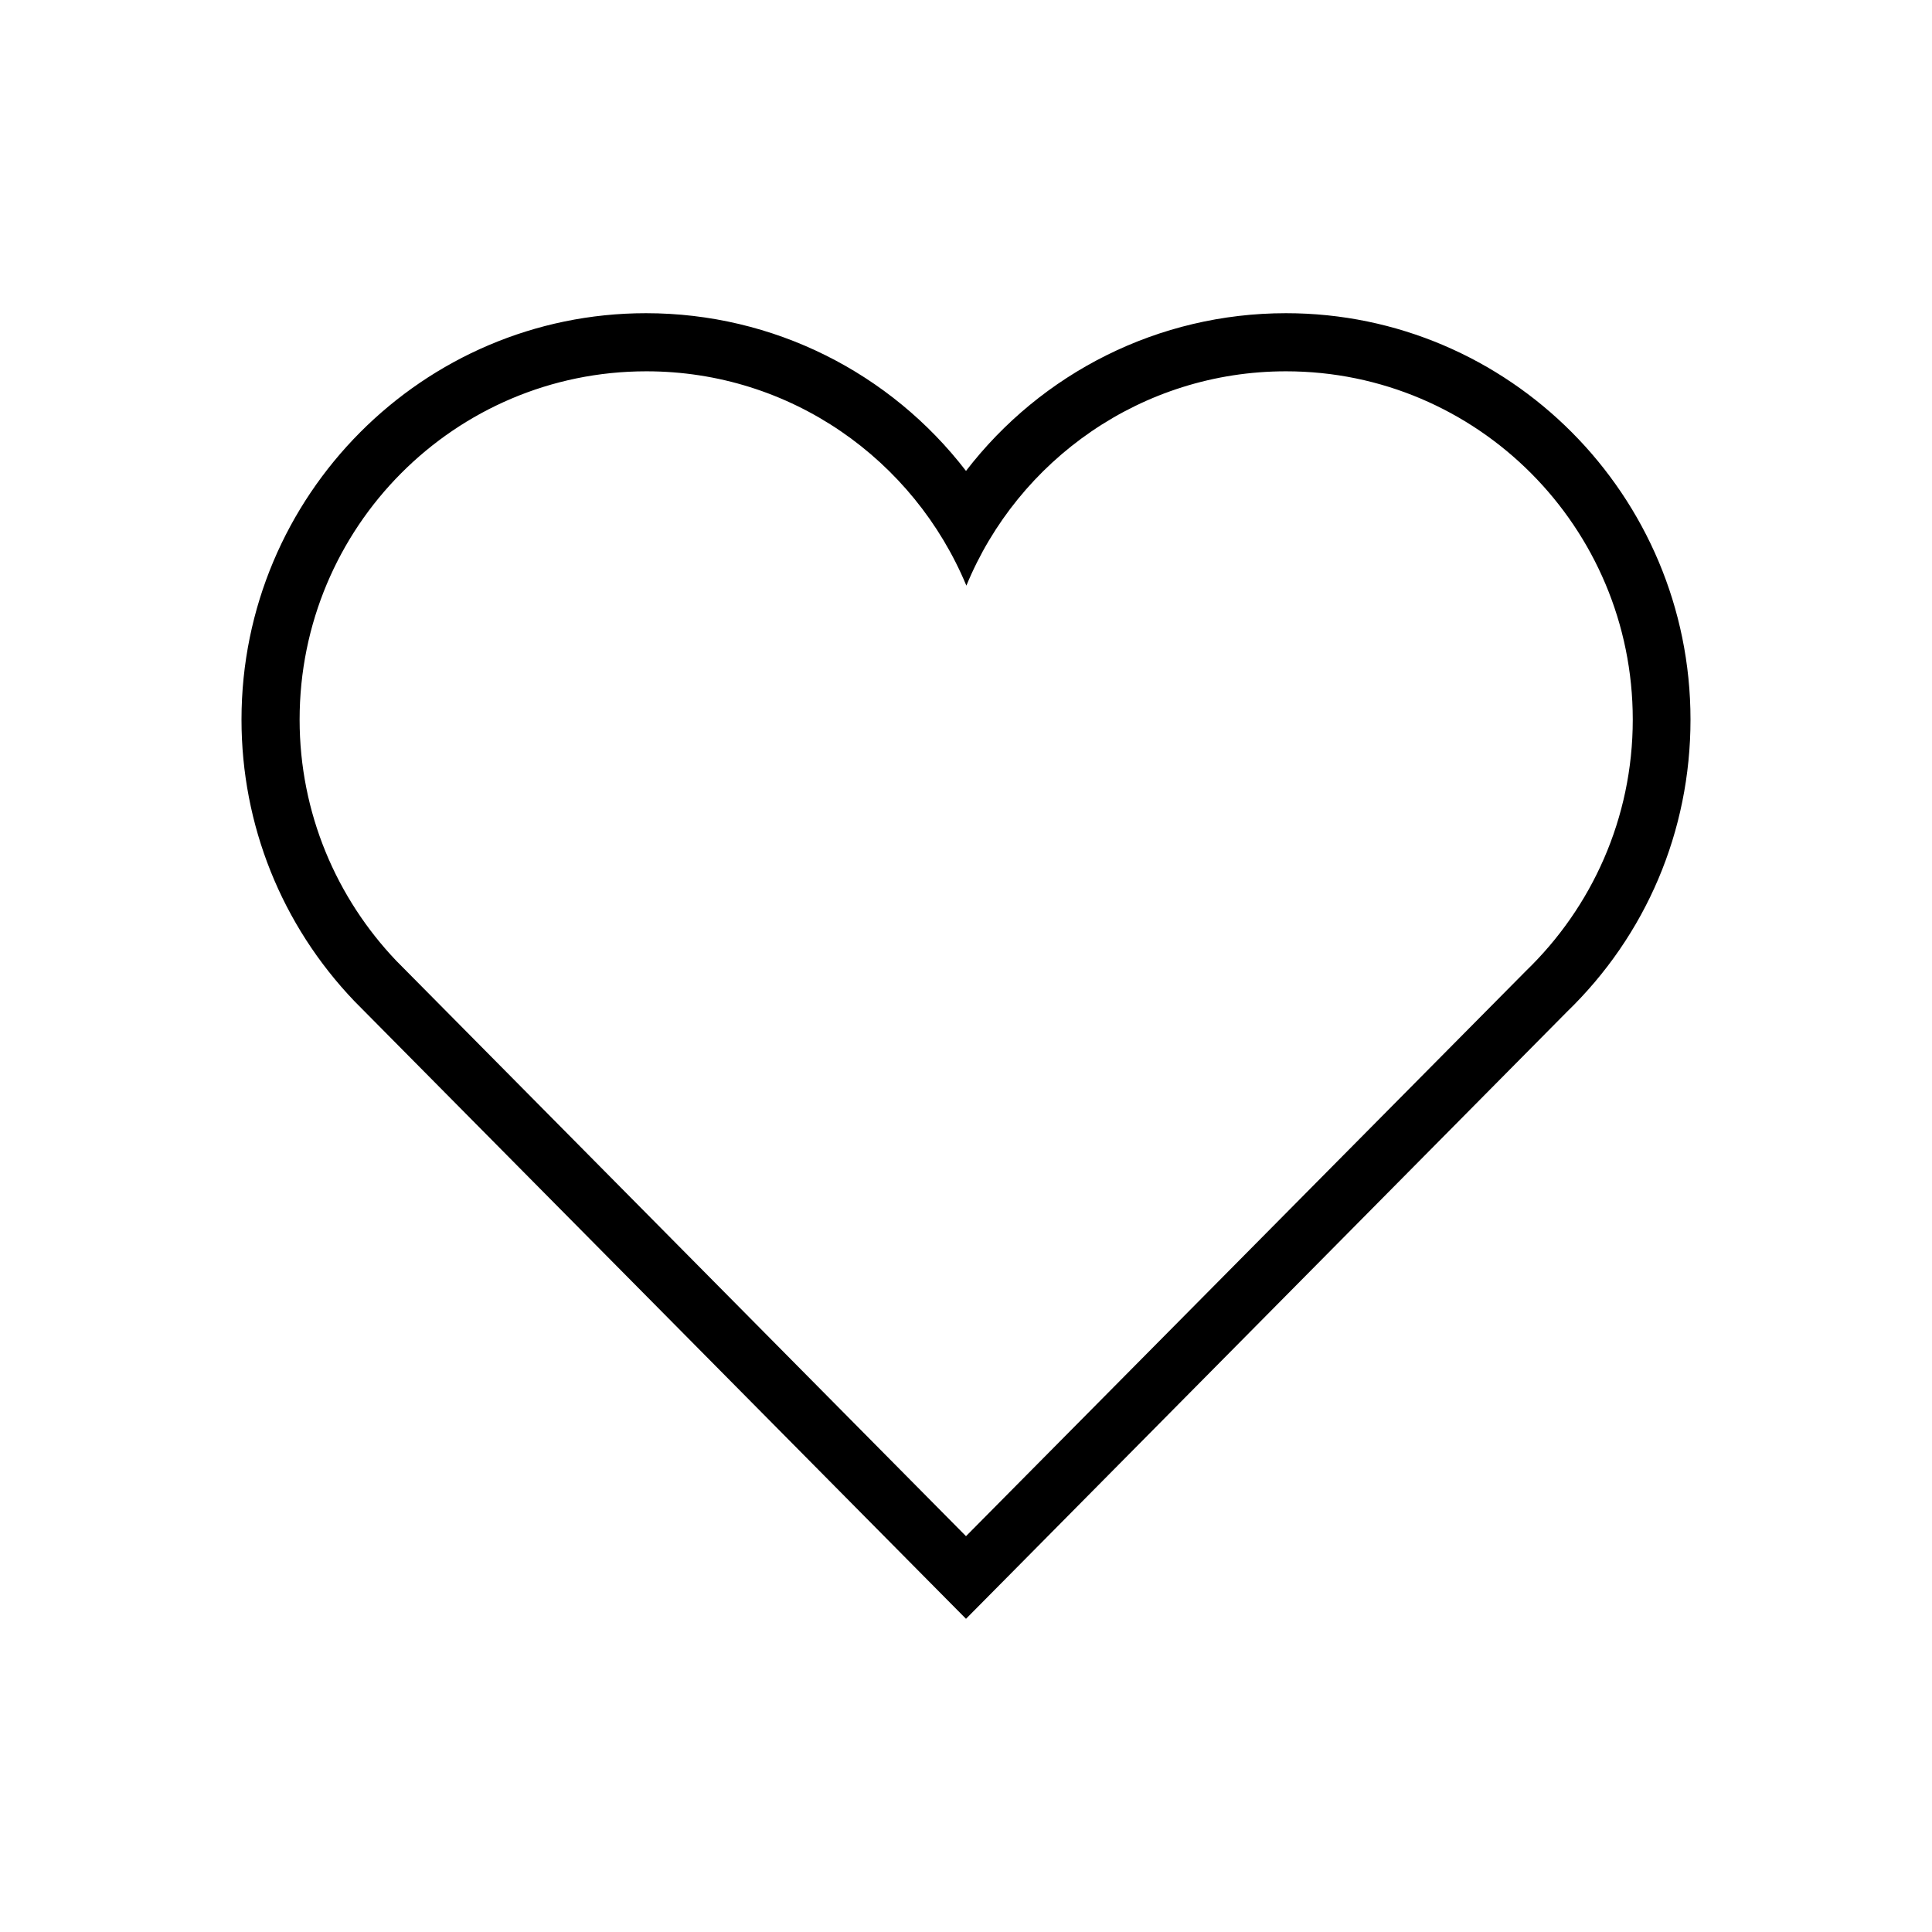
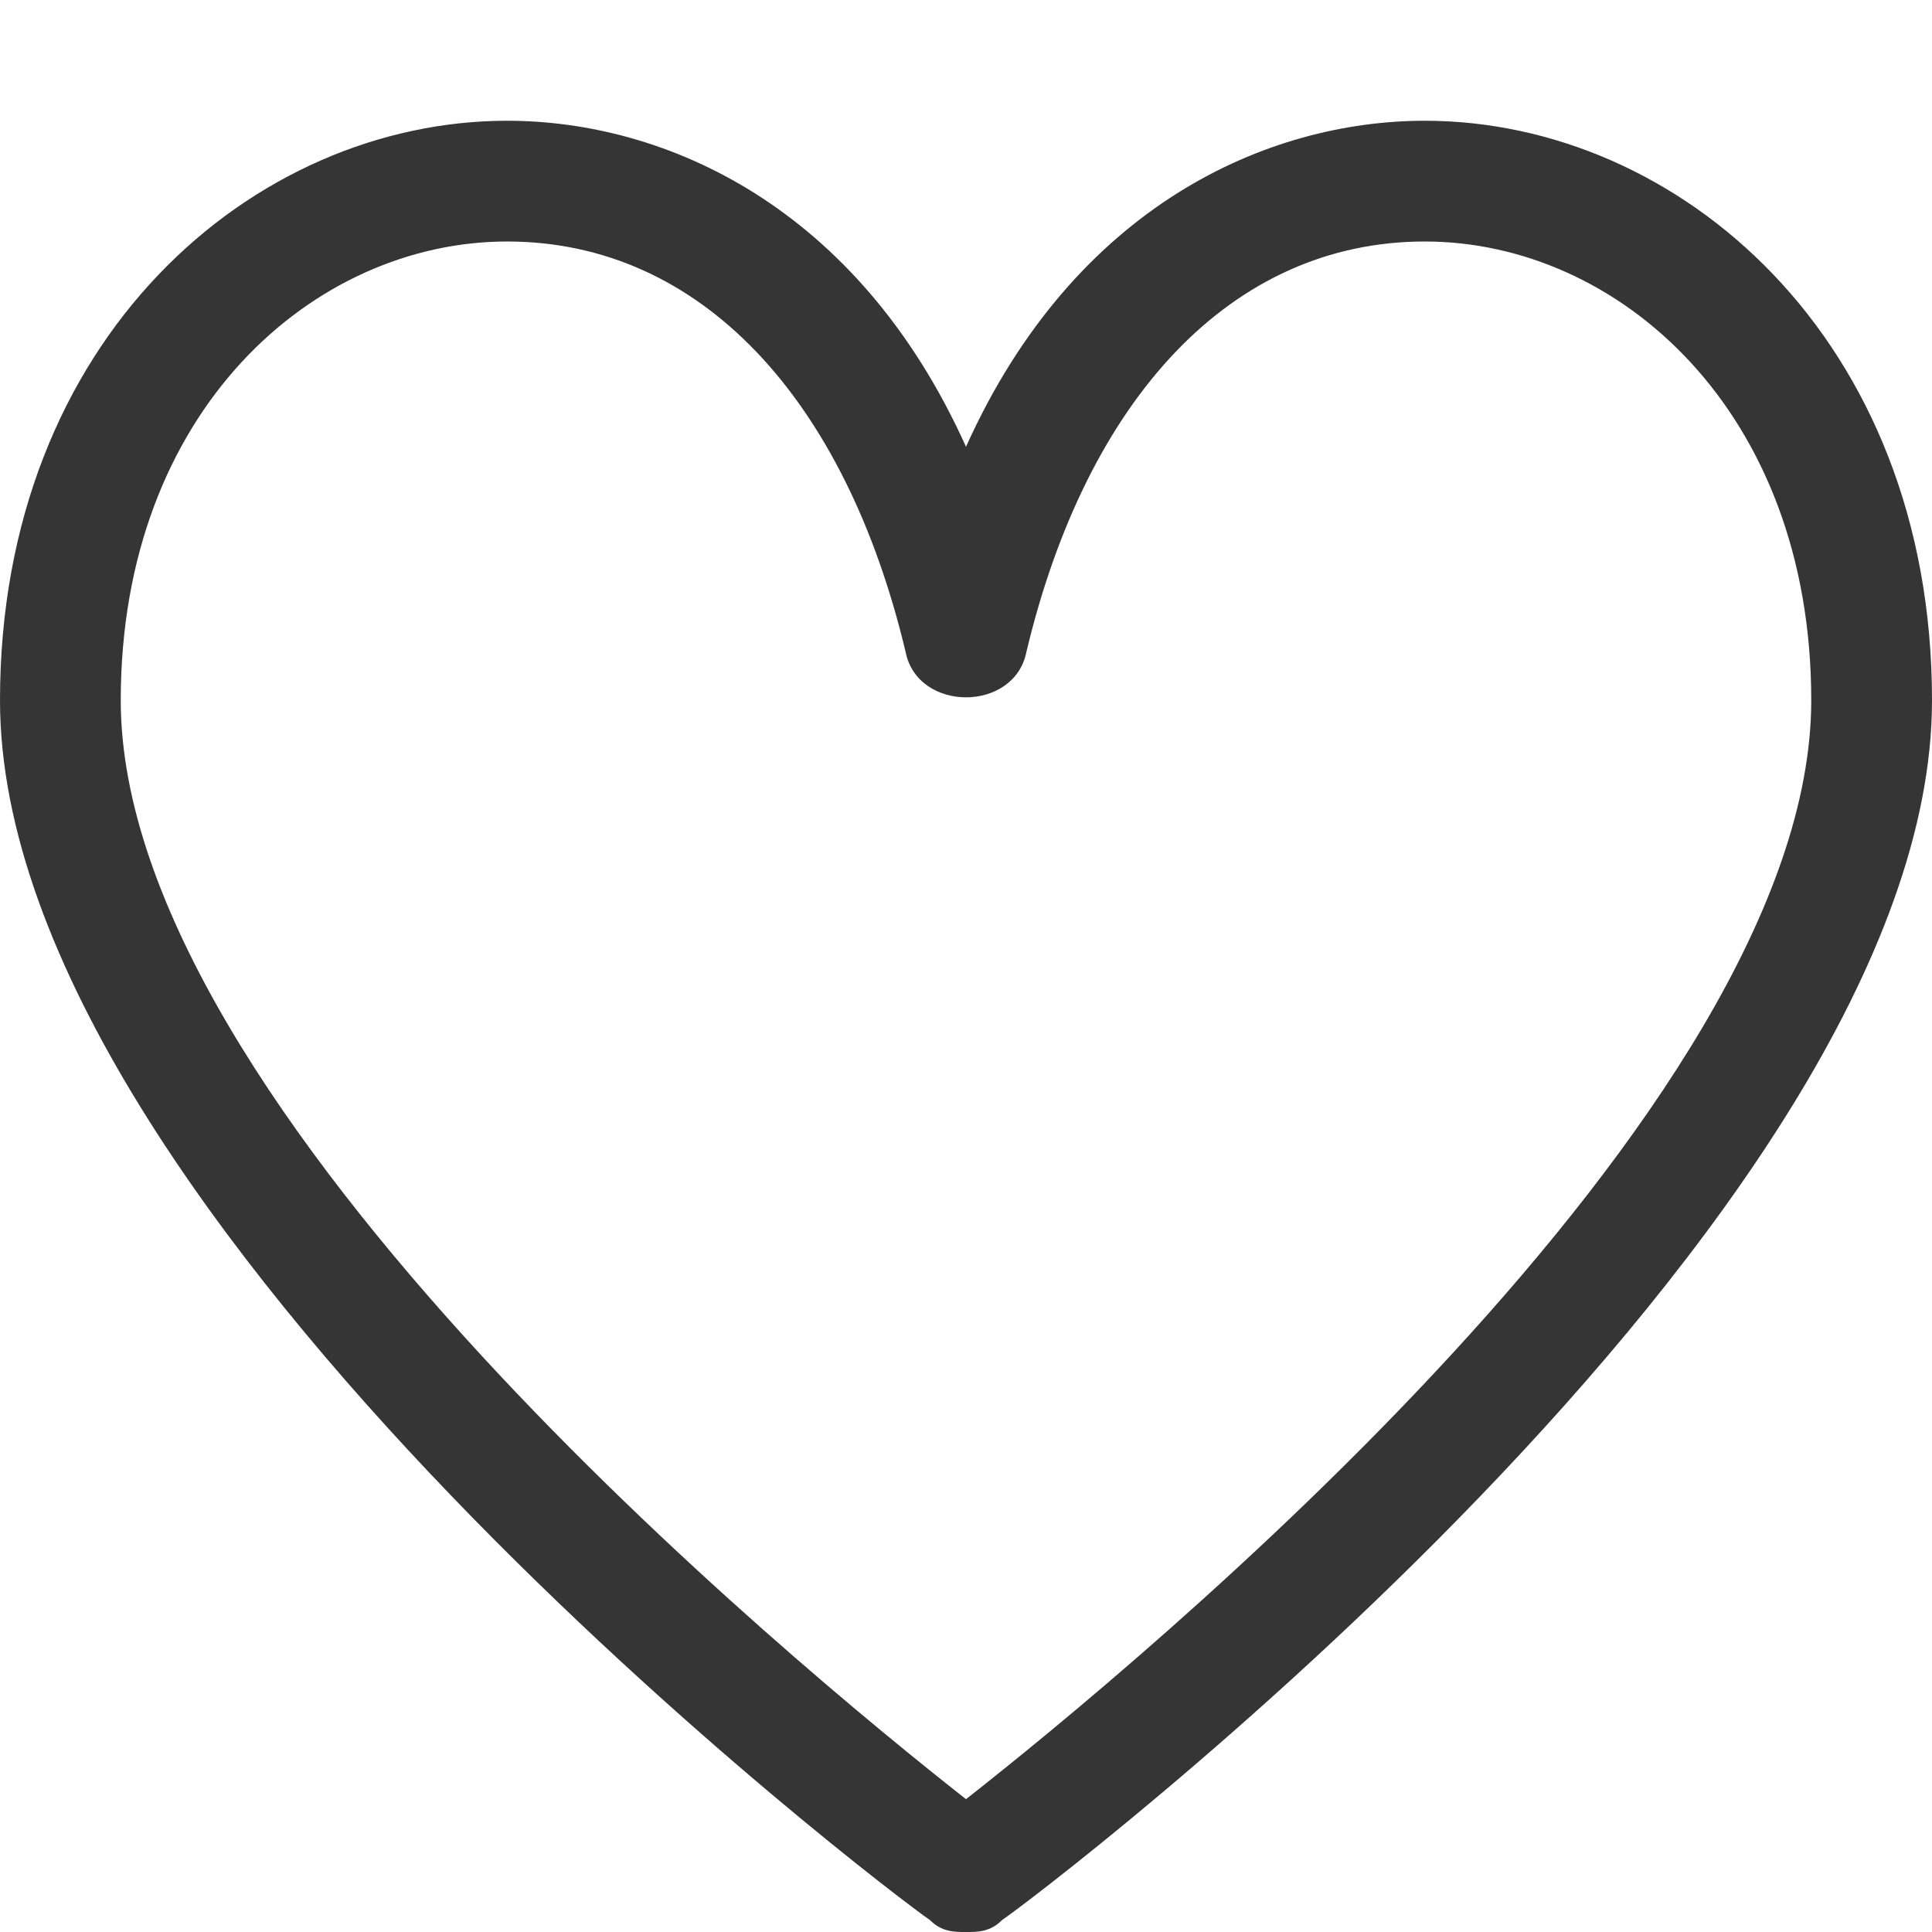
- <svg xmlns="http://www.w3.org/2000/svg" height="512px" id="Layer_1" style="enable-background:new 0 0 512 512;" version="1.1" viewBox="0 0 512 512" width="512px" xml:space="preserve">
-   <path d="M340.8,98.4c50.7,0,91.9,41.3,91.9,92.3c0,26.2-10.9,49.8-28.3,66.6L256,407.1L105,254.6c-15.8-16.6-25.6-39.1-25.6-63.9  c0-51,41.1-92.3,91.9-92.3c38.2,0,70.9,23.4,84.8,56.8C269.8,121.9,302.6,98.4,340.8,98.4 M340.8,83C307,83,276,98.8,256,124.8  c-20-26-51-41.8-84.8-41.8C112.1,83,64,131.3,64,190.7c0,27.9,10.6,54.4,29.9,74.6L245.1,418l10.9,11l10.9-11l148.3-149.8  c21-20.3,32.8-47.9,32.8-77.5C448,131.3,399.9,83,340.8,83L340.8,83z" />
+ <svg xmlns="http://www.w3.org/2000/svg" version="1.1" x="0px" y="0px" viewBox="0 0 16 16" enable-background="new 0 0 16 16" xml:space="preserve">
+   <g id="Circle_Center" display="none">
+     <rect x="0" display="inline" fill="none" stroke="#E30613" stroke-width="6.250000e-02" stroke-miterlimit="10" width="16" height="16" />
+     <line display="inline" fill="none" stroke="#E30613" stroke-width="6.250000e-02" stroke-miterlimit="10" x1="0" y1="8" x2="16" y2="8" />
+     <line display="inline" fill="none" stroke="#E30613" stroke-width="6.250000e-02" stroke-miterlimit="10" x1="8" y1="0" x2="8" y2="16" />
+     <circle display="inline" fill="none" stroke="#E30613" stroke-width="6.666666e-02" stroke-miterlimit="10" cx="8" cy="8" r="8" />
+   </g>
+   <g id="Layer_3" display="none">
+ </g>
+   <g id="Layer_4" display="none">
+     <rect x="0" y="0" display="inline" fill="none" stroke="#FFED00" stroke-width="0.1" stroke-miterlimit="10" width="16" height="16" />
+   </g>
+   <g id="Layer_1">
+     <g>
+       <path fill="#353535" d="M8,16c-0.1,0-0.2,0-0.3-0.1C7.4,15.7,0,10.1,0,5.8C0,2.8,2.1,1,4.2,1C5.5,1,7.1,1.7,8,3.7    c0.9-2,2.5-2.7,3.8-2.7C13.9,1,16,2.8,16,5.8c0,4.3-7.4,9.9-7.7,10.1C8.2,16,8.1,16,8,16z M4.2,2C2.6,2,1,3.4,1,5.8    c0,3.4,5.6,8,7,9.1c1.4-1.1,7-5.7,7-9.1C15,3.4,13.4,2,11.8,2C10.2,2,9,3.3,8.5,5.4c-0.1,0.5-0.9,0.5-1,0C7,3.3,5.8,2,4.2,2z" />
+     </g>
+   </g>
+   <g id="Text" display="none">
+ </g>
+   <g id="Pixel_grid" display="none">
+     <g display="inline">
+       <rect x="0" y="0" fill="none" stroke="#3EC11F" stroke-width="0.1" stroke-linecap="round" stroke-linejoin="round" stroke-miterlimit="10" width="16" height="16" />
+       <line fill="none" stroke="#3EC11F" stroke-width="0.1" stroke-linecap="round" stroke-linejoin="round" stroke-miterlimit="10" x1="0" y1="1" x2="16" y2="1" />
+       <line fill="none" stroke="#3EC11F" stroke-width="0.1" stroke-linecap="round" stroke-linejoin="round" stroke-miterlimit="10" x1="0" y1="2" x2="16" y2="2" />
+       <line fill="none" stroke="#3EC11F" stroke-width="0.1" stroke-linecap="round" stroke-linejoin="round" stroke-miterlimit="10" x1="0" y1="3" x2="16" y2="3" />
+       <line fill="none" stroke="#3EC11F" stroke-width="0.1" stroke-linecap="round" stroke-linejoin="round" stroke-miterlimit="10" x1="0" y1="4" x2="16" y2="4" />
+       <line fill="none" stroke="#3EC11F" stroke-width="0.1" stroke-linecap="round" stroke-linejoin="round" stroke-miterlimit="10" x1="0" y1="5" x2="16" y2="5" />
+       <line fill="none" stroke="#3EC11F" stroke-width="0.1" stroke-linecap="round" stroke-linejoin="round" stroke-miterlimit="10" x1="0" y1="6" x2="16" y2="6" />
+       <line fill="none" stroke="#3EC11F" stroke-width="0.1" stroke-linecap="round" stroke-linejoin="round" stroke-miterlimit="10" x1="0" y1="7" x2="16" y2="7" />
+       <line fill="none" stroke="#3EC11F" stroke-width="0.1" stroke-linecap="round" stroke-linejoin="round" stroke-miterlimit="10" x1="0" y1="8" x2="16" y2="8" />
+       <line fill="none" stroke="#3EC11F" stroke-width="0.1" stroke-linecap="round" stroke-linejoin="round" stroke-miterlimit="10" x1="0" y1="9" x2="16" y2="9" />
+       <line fill="none" stroke="#3EC11F" stroke-width="0.1" stroke-linecap="round" stroke-linejoin="round" stroke-miterlimit="10" x1="0" y1="10" x2="16" y2="10" />
+       <line fill="none" stroke="#3EC11F" stroke-width="0.1" stroke-linecap="round" stroke-linejoin="round" stroke-miterlimit="10" x1="0" y1="11" x2="16" y2="11" />
+       <line fill="none" stroke="#3EC11F" stroke-width="0.1" stroke-linecap="round" stroke-linejoin="round" stroke-miterlimit="10" x1="0" y1="12" x2="16" y2="12" />
+       <line fill="none" stroke="#3EC11F" stroke-width="0.1" stroke-linecap="round" stroke-linejoin="round" stroke-miterlimit="10" x1="0" y1="13" x2="16" y2="13" />
+       <line fill="none" stroke="#3EC11F" stroke-width="0.1" stroke-linecap="round" stroke-linejoin="round" stroke-miterlimit="10" x1="0" y1="14" x2="16" y2="14" />
+       <line fill="none" stroke="#3EC11F" stroke-width="0.1" stroke-linecap="round" stroke-linejoin="round" stroke-miterlimit="10" x1="0" y1="15" x2="16" y2="15" />
+       <line fill="none" stroke="#3EC11F" stroke-width="0.1" stroke-linecap="round" stroke-linejoin="round" stroke-miterlimit="10" x1="15" y1="0" x2="15" y2="16" />
+       <line fill="none" stroke="#3EC11F" stroke-width="0.1" stroke-linecap="round" stroke-linejoin="round" stroke-miterlimit="10" x1="14" y1="0" x2="14" y2="16" />
+       <line fill="none" stroke="#3EC11F" stroke-width="0.1" stroke-linecap="round" stroke-linejoin="round" stroke-miterlimit="10" x1="13" y1="0" x2="13" y2="16" />
+       <line fill="none" stroke="#3EC11F" stroke-width="0.1" stroke-linecap="round" stroke-linejoin="round" stroke-miterlimit="10" x1="12" y1="0" x2="12" y2="16" />
+       <line fill="none" stroke="#3EC11F" stroke-width="0.1" stroke-linecap="round" stroke-linejoin="round" stroke-miterlimit="10" x1="11" y1="0" x2="11" y2="16" />
+       <line fill="none" stroke="#3EC11F" stroke-width="0.1" stroke-linecap="round" stroke-linejoin="round" stroke-miterlimit="10" x1="10" y1="0" x2="10" y2="16" />
+       <line fill="none" stroke="#3EC11F" stroke-width="0.1" stroke-linecap="round" stroke-linejoin="round" stroke-miterlimit="10" x1="9" y1="0" x2="9" y2="16" />
+       <line fill="none" stroke="#3EC11F" stroke-width="0.1" stroke-linecap="round" stroke-linejoin="round" stroke-miterlimit="10" x1="8" y1="0" x2="8" y2="16" />
+       <line fill="none" stroke="#3EC11F" stroke-width="0.1" stroke-linecap="round" stroke-linejoin="round" stroke-miterlimit="10" x1="7" y1="0" x2="7" y2="16" />
+       <line fill="none" stroke="#3EC11F" stroke-width="0.1" stroke-linecap="round" stroke-linejoin="round" stroke-miterlimit="10" x1="6" y1="0" x2="6" y2="16" />
+       <line fill="none" stroke="#3EC11F" stroke-width="0.1" stroke-linecap="round" stroke-linejoin="round" stroke-miterlimit="10" x1="5" y1="0" x2="5" y2="16" />
+       <line fill="none" stroke="#3EC11F" stroke-width="0.1" stroke-linecap="round" stroke-linejoin="round" stroke-miterlimit="10" x1="4" y1="0" x2="4" y2="16" />
+       <line fill="none" stroke="#3EC11F" stroke-width="0.1" stroke-linecap="round" stroke-linejoin="round" stroke-miterlimit="10" x1="3" y1="0" x2="3" y2="16" />
+       <line fill="none" stroke="#3EC11F" stroke-width="0.1" stroke-linecap="round" stroke-linejoin="round" stroke-miterlimit="10" x1="2" y1="0" x2="2" y2="16" />
+       <line fill="none" stroke="#3EC11F" stroke-width="0.1" stroke-linecap="round" stroke-linejoin="round" stroke-miterlimit="10" x1="1" y1="0" x2="1" y2="16" />
+     </g>
+   </g>
+   <g id="Layer_5" display="none">
+ </g>
+   <g id="Layer_8" display="none">
+ </g>
</svg>
